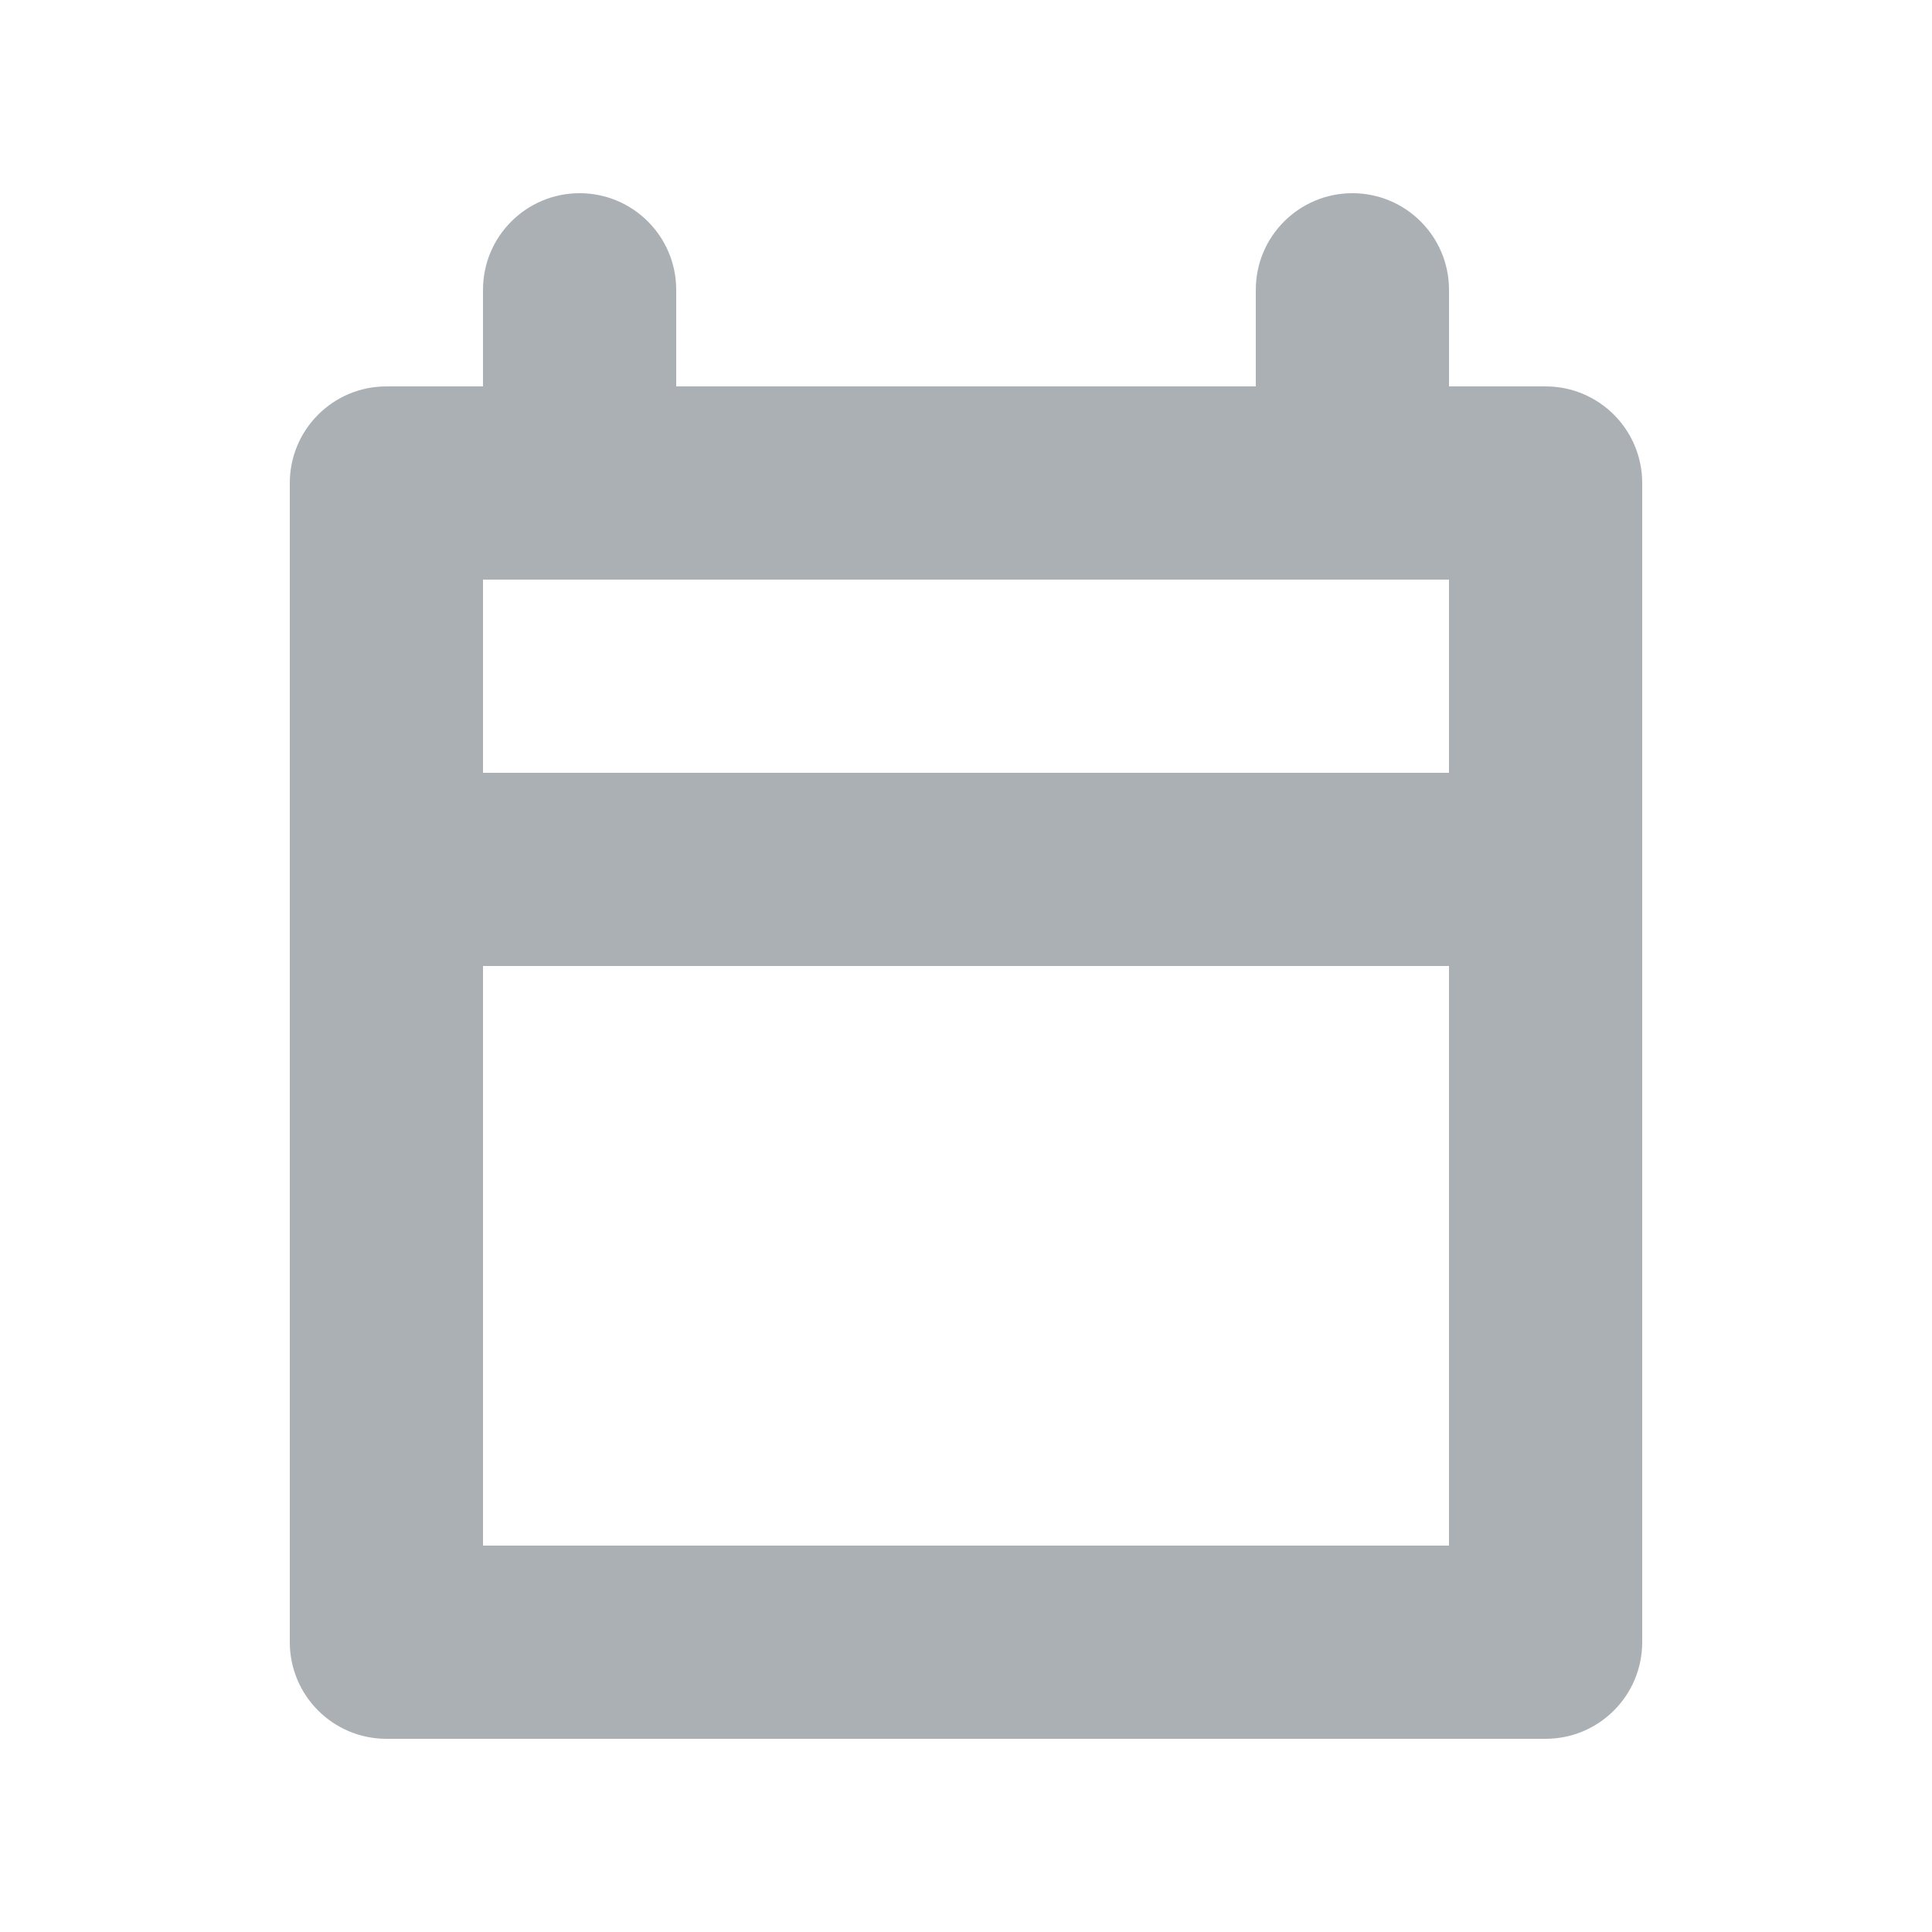
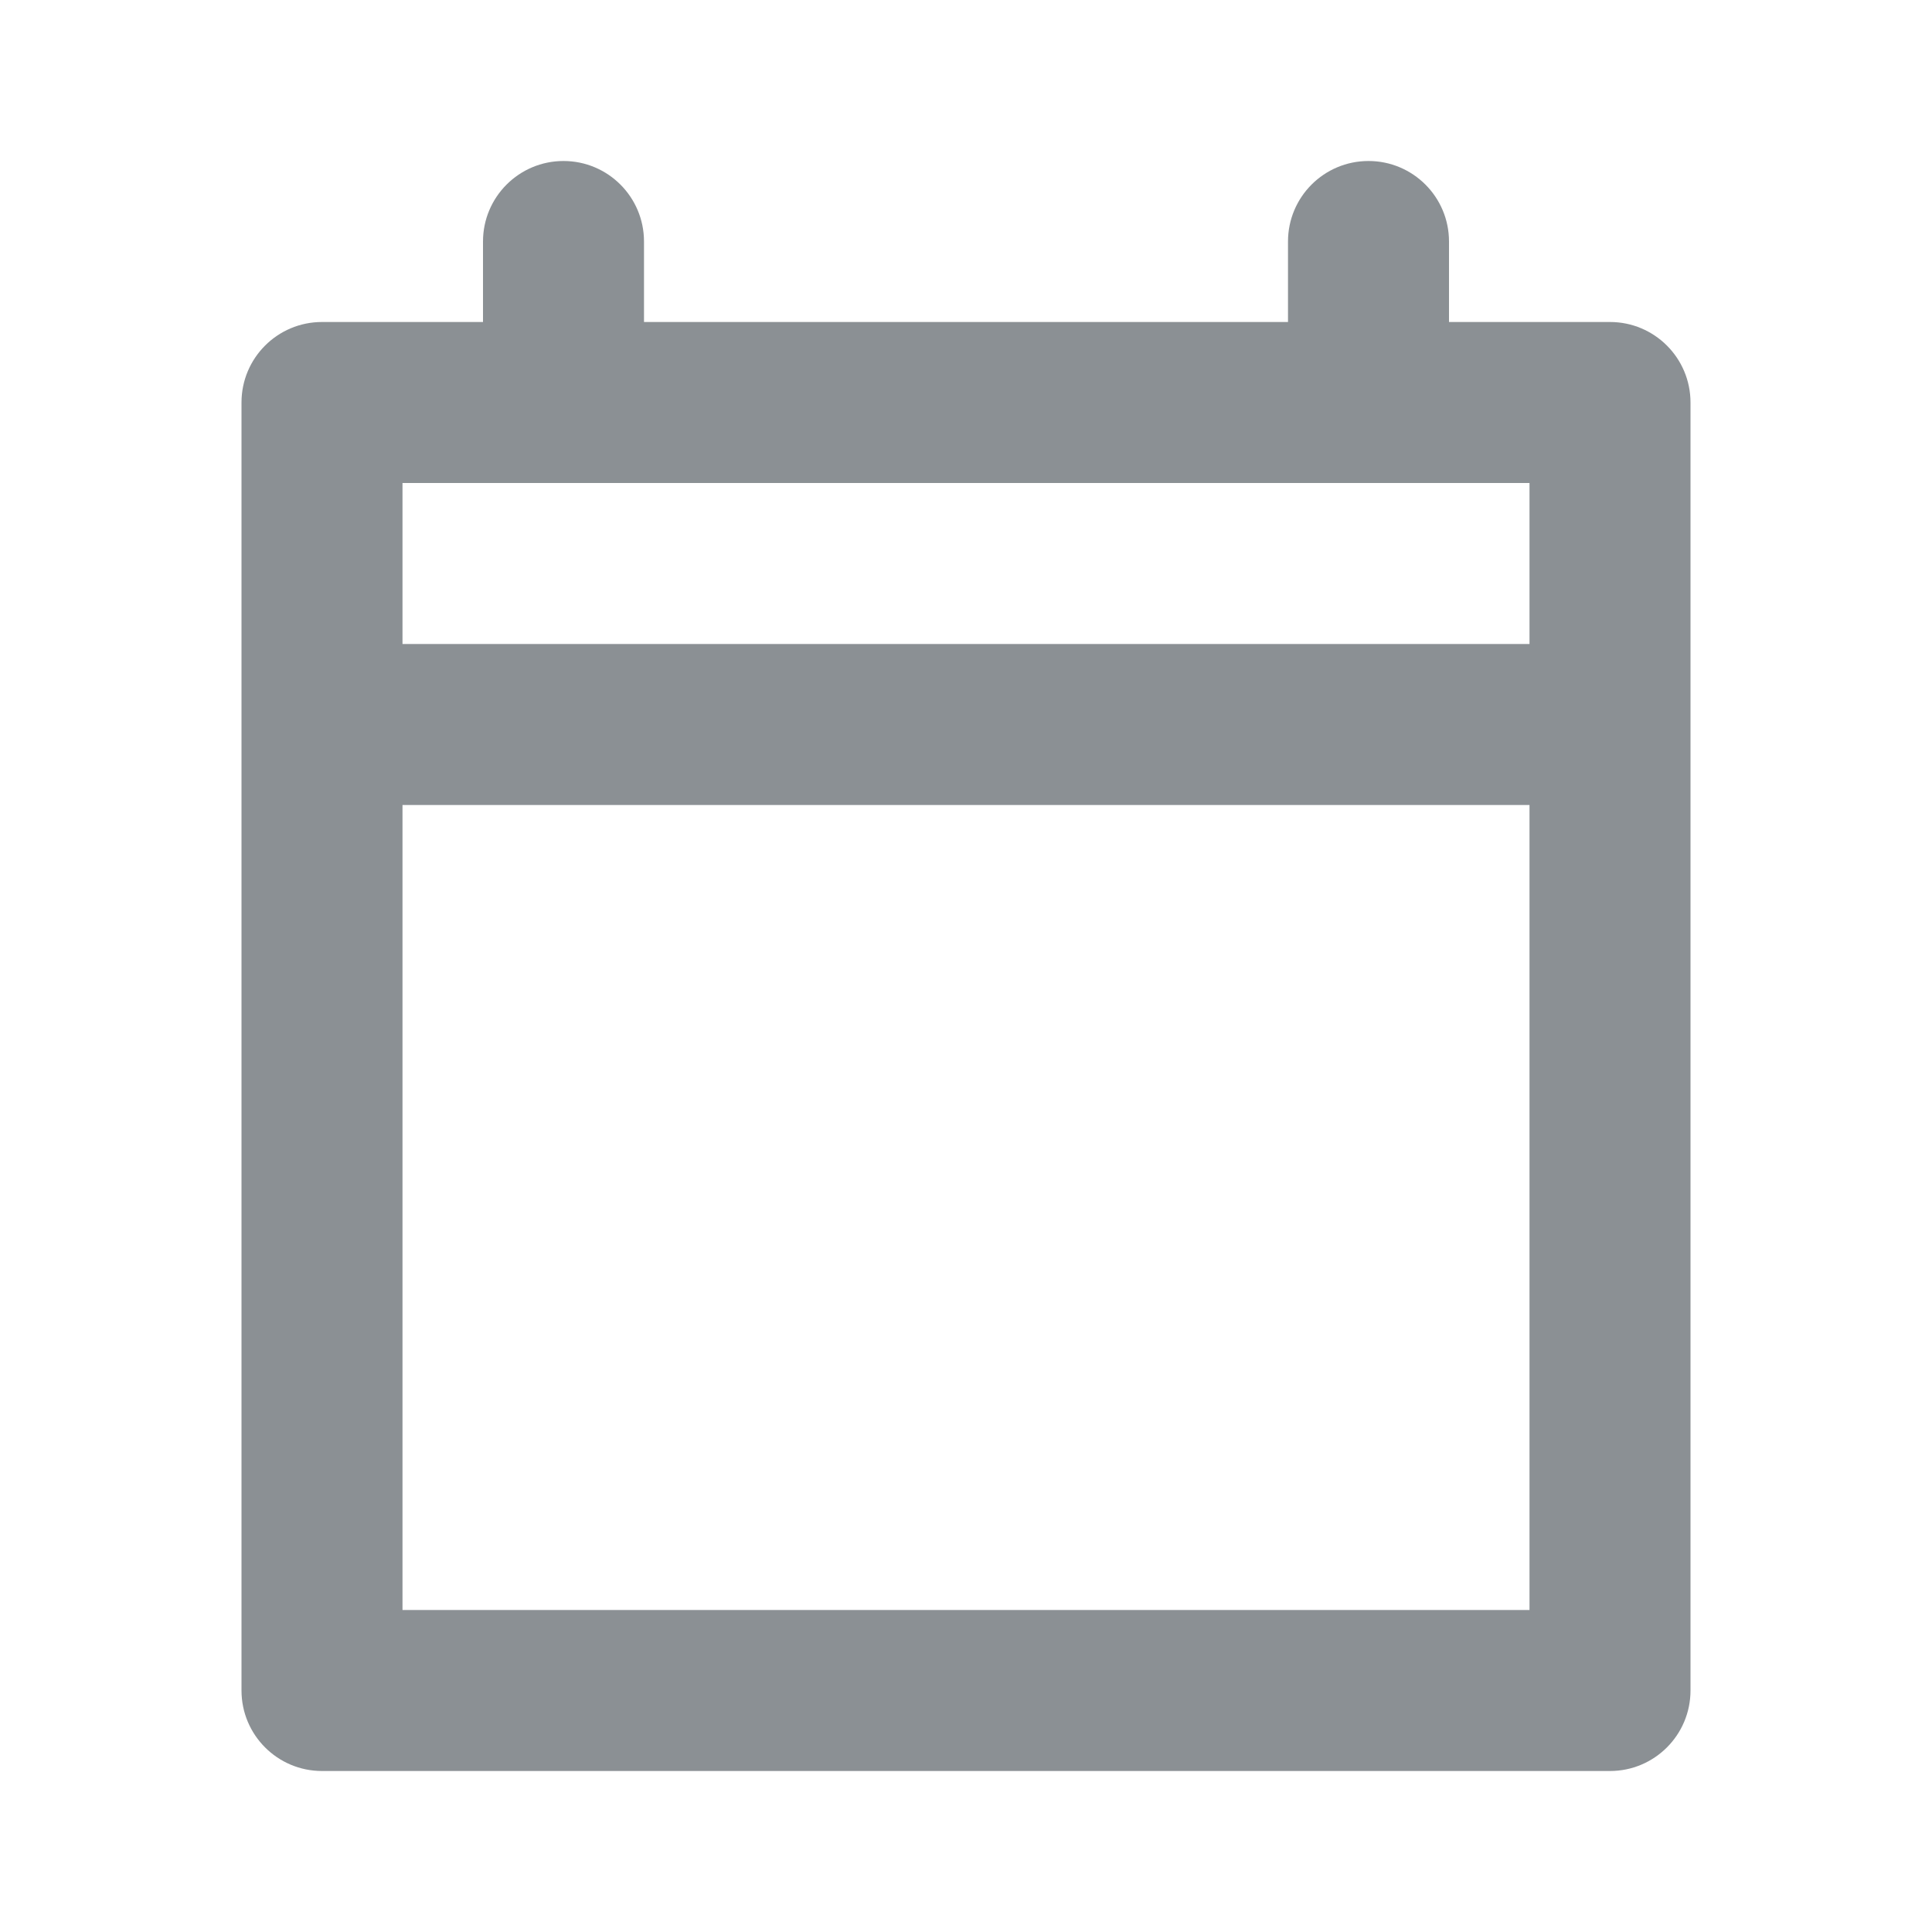
- <svg xmlns="http://www.w3.org/2000/svg" width="20" height="20" viewBox="0 0 20 20">
-   <g transform="translate(-317 -173)">
-     <rect width="20" height="20" transform="translate(317 173)" fill="none" />
-     <g transform="translate(217 173)">
-       <path d="M116,4h-1V3a1,1,0,0,0-2,0V4h-6V3a1,1,0,0,0-2,0V4h-1a1,1,0,0,0-1,1V17a1,1,0,0,0,1,1h12a1,1,0,0,0,1-1V5A1,1,0,0,0,116,4Zm-1,12H105V10h10ZM105,8V6h10V8Z" fill="#abb0b5" />
-     </g>
+ <svg xmlns="http://www.w3.org/2000/svg" width="24" height="24" viewBox="0 0 24 24">
+   <g transform="translate(-4062 -892)">
+     <path fill="#8B9094" d="M176,578h-2v-1a1,1,0,0,0-2,0v1h-8v-1a1,1,0,0,0-2,0v1h-2a1,1,0,0,0-1,1v16a1,1,0,0,0,1,1h16a1,1,0,0,0,1-1V579A1,1,0,0,0,176,578Zm-1,16H161V584h14Zm-14-12v-2h14v2Z" transform="translate(3906 318)" />
  </g>
</svg>
